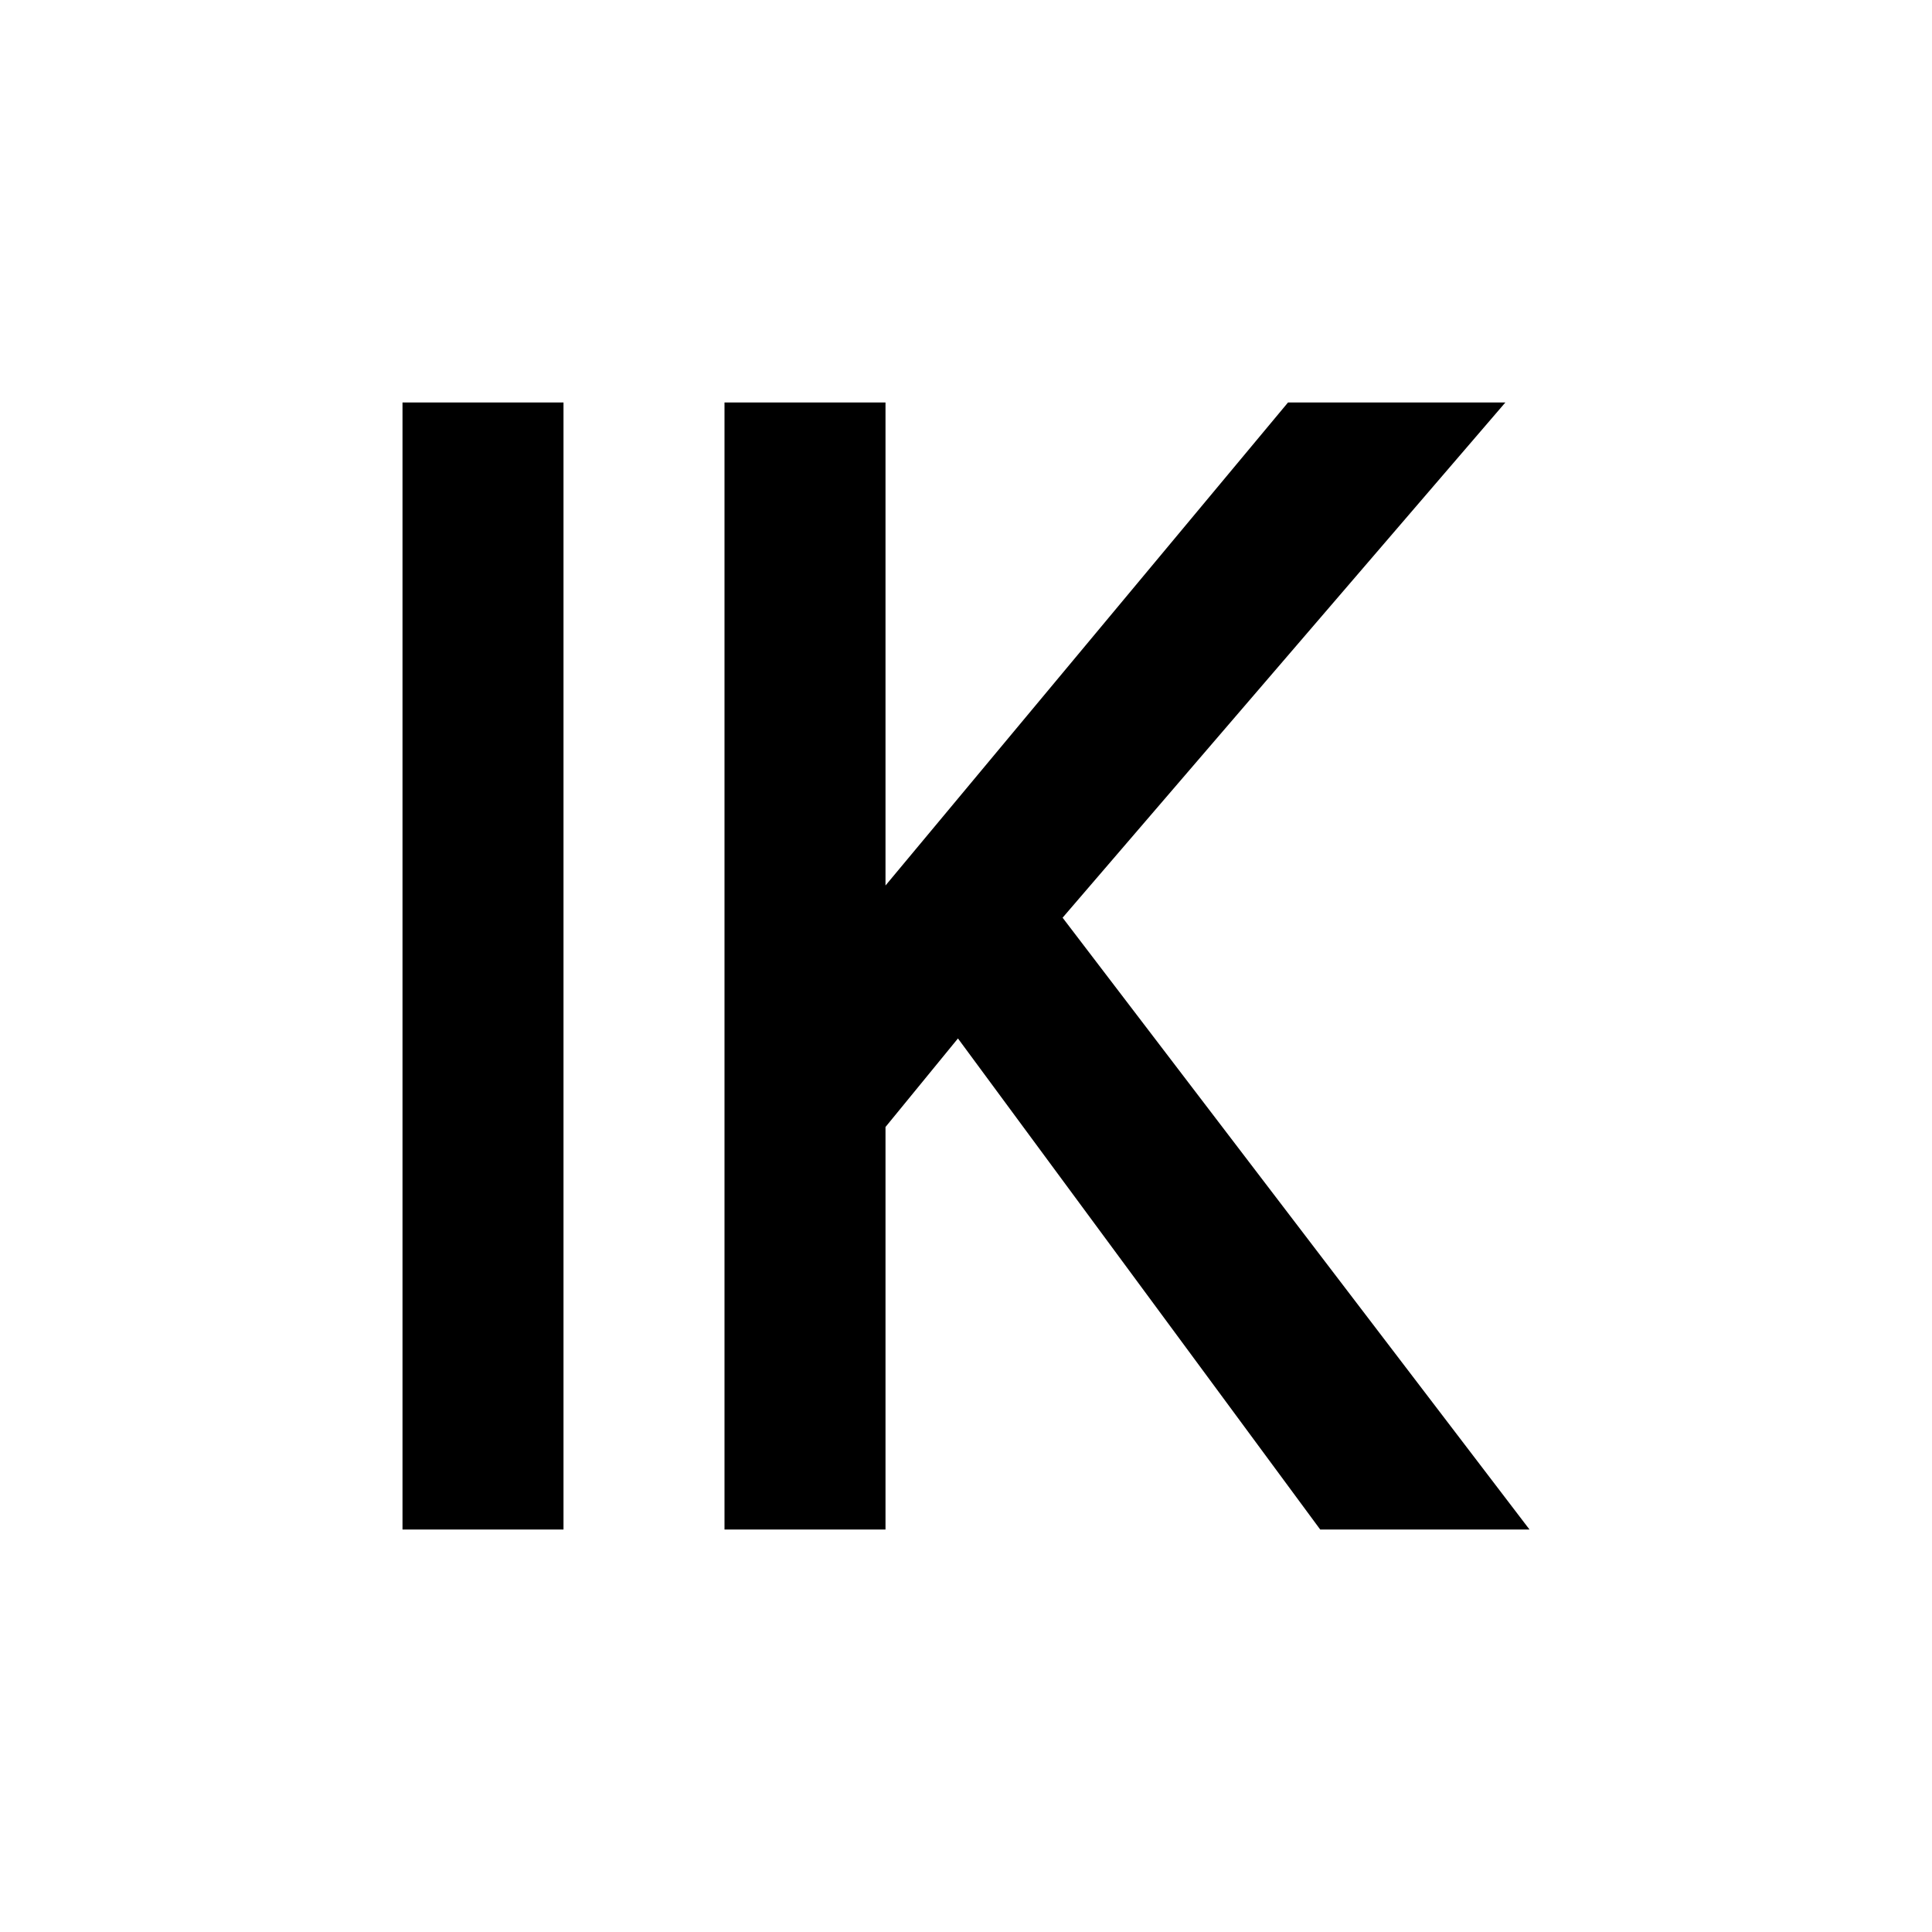
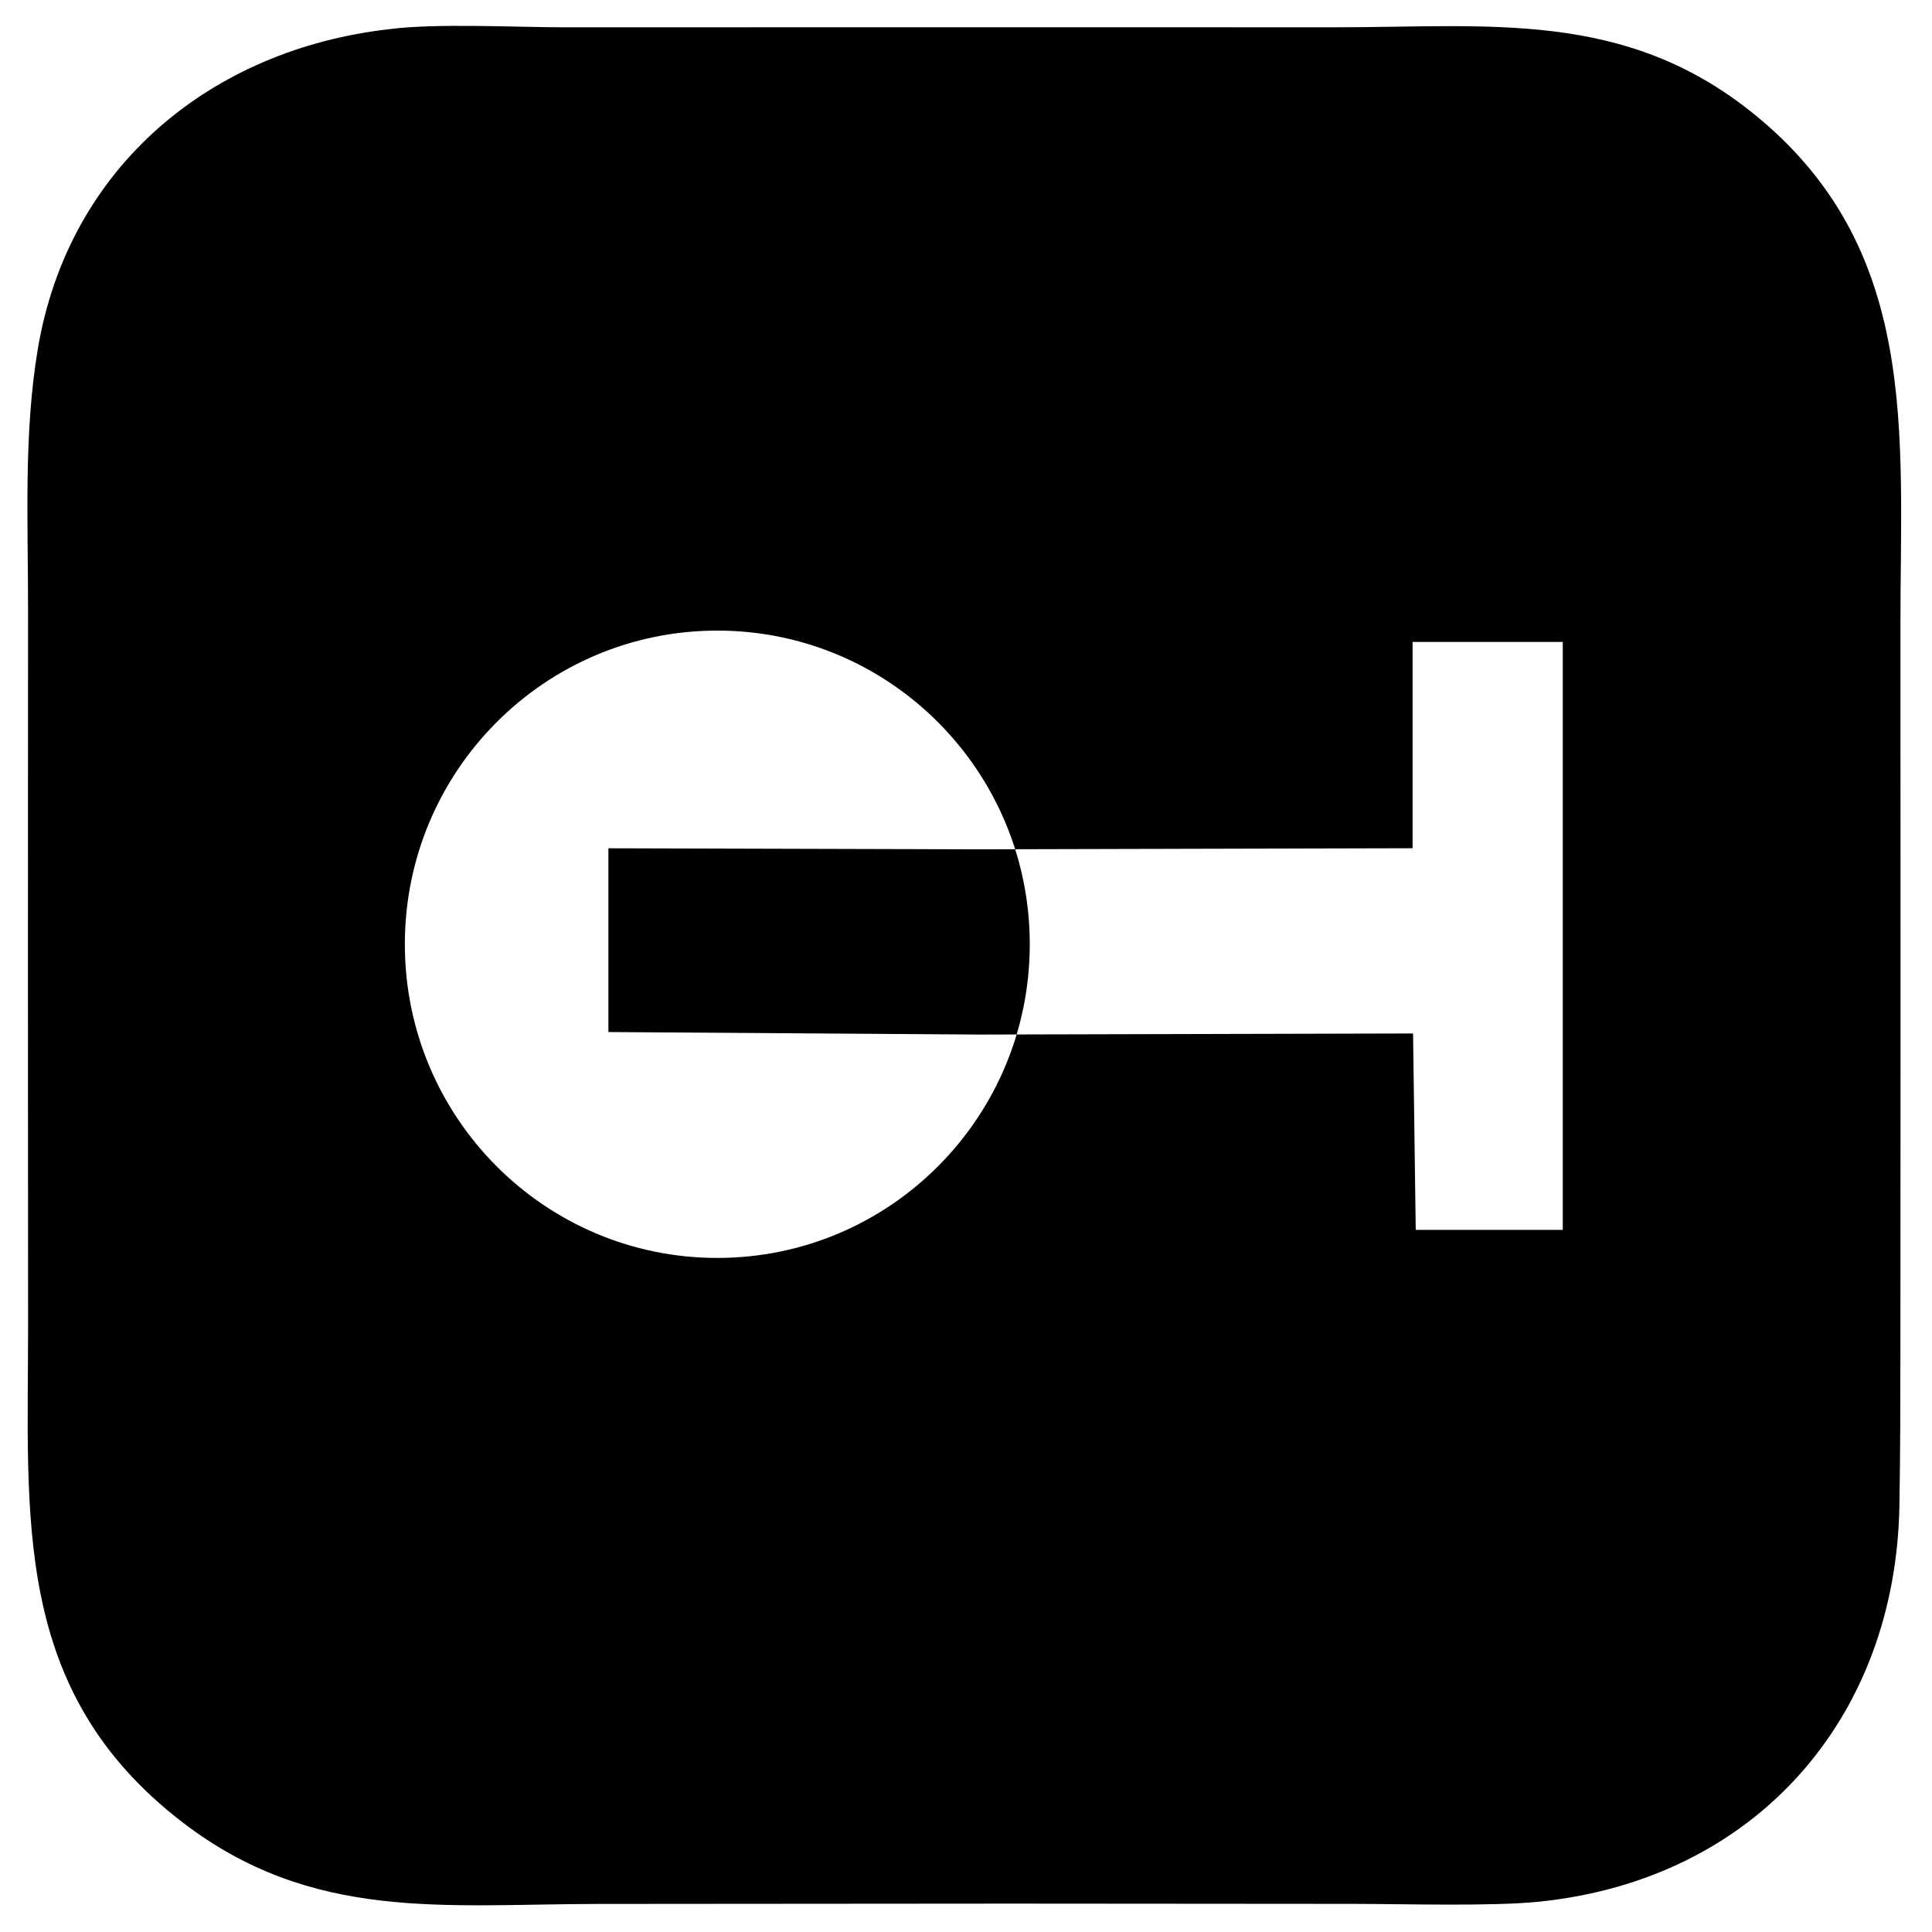
- <svg xmlns="http://www.w3.org/2000/svg" width="24" height="24" viewBox="0 0 24 24" fill="none">
-   <path d="M5 5h2v14H5zM9 5h2v6l5-6h2.7l-5.5 6.4L19 19h-2.6l-4.5-6.1L11 14v5H9z" fill="currentColor" />
+ <svg xmlns="http://www.w3.org/2000/svg" width="24" height="24" viewBox="-4.235 -4.247 316.824 317.36">
+   <path fill="currentColor" fill-rule="evenodd" d="M59.404,0.549C67.203,-0.471,80.162,0.244,88.461,0.241L146.5,0.228L214.826,0.236C240.167,0.244,262.237,-2.676,283.378,14.295C311.021,36.485,307.65,66.899,307.672,98.555L307.69,162.748L307.666,217.547C307.659,226.075,307.654,234.563,307.505,243.088C306.89,278.223,283.663,304.514,248.33,308.13C240.688,308.928,226.17,308.501,217.853,308.493L161.469,308.451L93.979,308.503C68.573,308.515,46.833,311.542,25.397,295.034C-2.666,273.424,0.136,245.011,0.11,213.402L0.086,154.306L0.104,95.597C0.113,81.49,-0.628,66.856,1.728,52.965C6.79,23.114,30.142,3.886,59.404,0.549Z M228.053,197.783L227.612,165.517L156.503,165.695L95.433,165.282L95.433,135.096L156.503,135.267L227.536,135.089L227.536,101.201L252.207,101.201L252.206,197.782Z M 62.0,150.863 C 62.0,122.407 84.979,99.338 113.326,99.338 C 141.672,99.338 164.652,122.407 164.652,150.863 C 164.652,179.319 141.672,202.388 113.326,202.388 C 84.979,202.388 62.0,179.319 62.0,150.863 Z" />
</svg>
